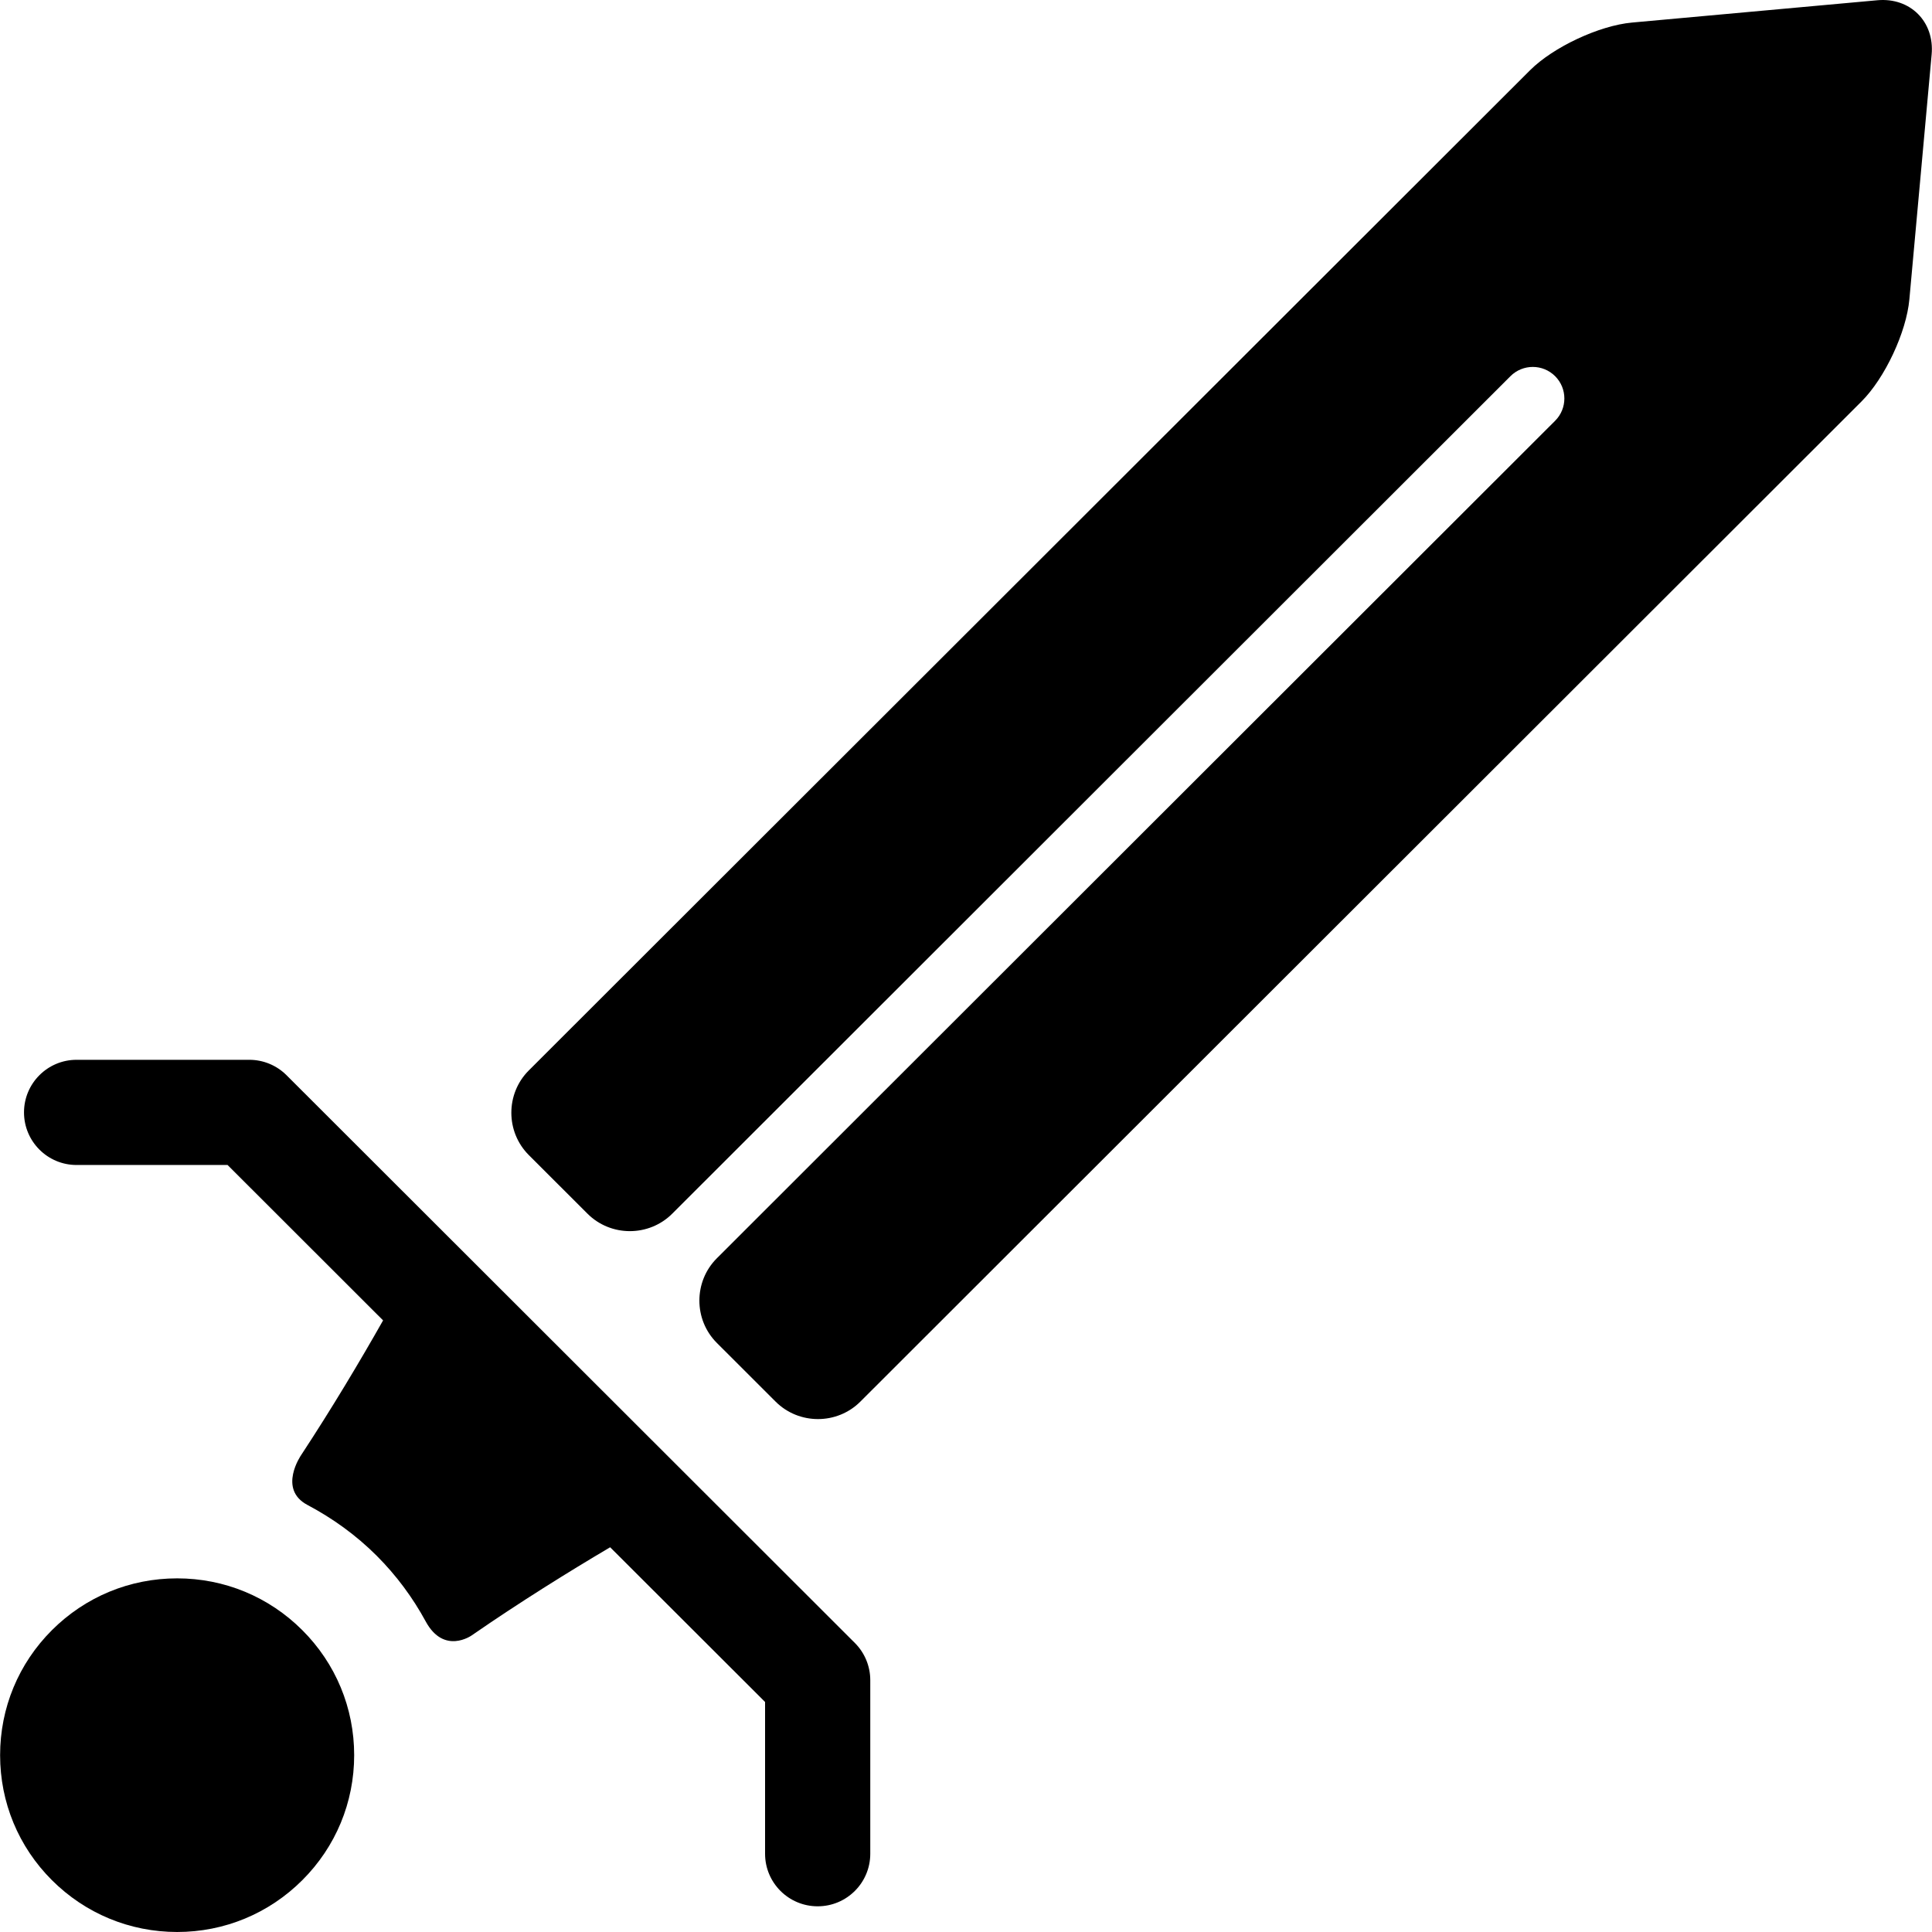
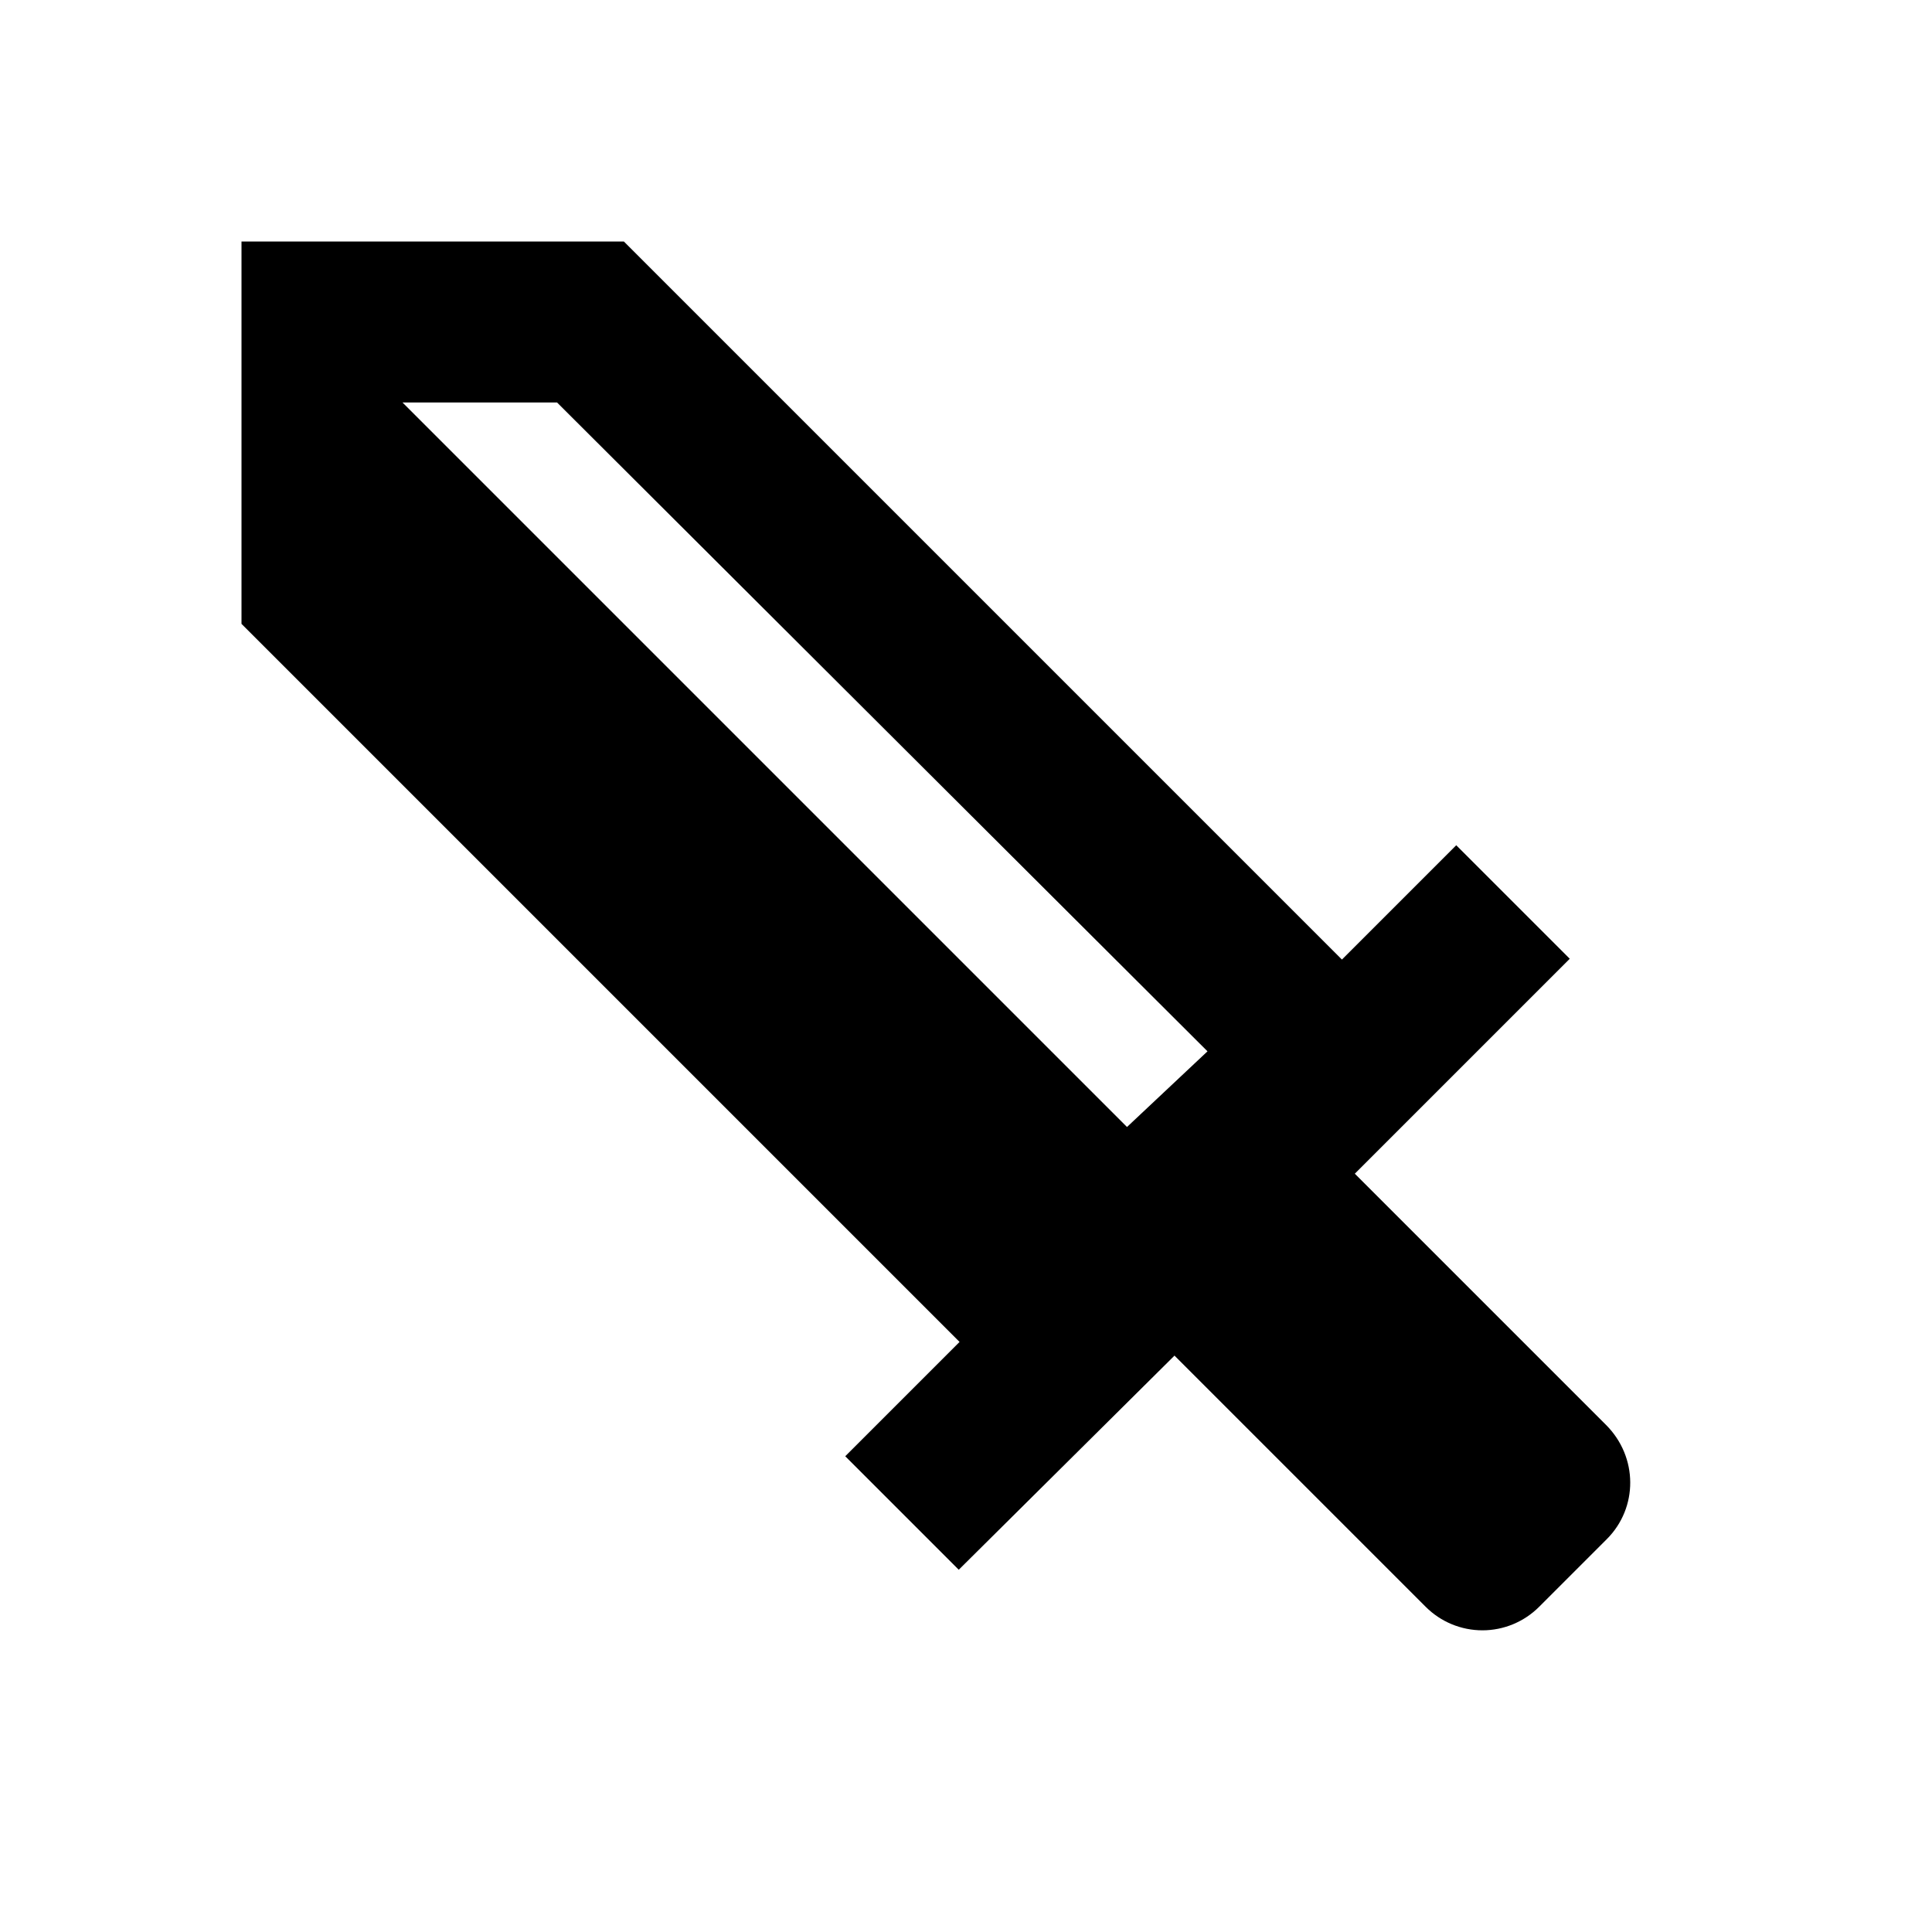
- <svg xmlns="http://www.w3.org/2000/svg" fill="#000000" height="800px" width="800px" version="1.1" id="Capa_1" viewBox="0 0 290.226 290.226" xml:space="preserve">
-   <g>
-     <path d="M63.951,243.575c-1.945-3.578-4.401-6.907-7.363-9.869c-3.106-3.102-6.626-5.633-10.4-7.63   c-4.51-2.387-0.945-7.5-0.945-7.5c4.616-7.023,8.825-14.079,12.305-20.226l-23.363-23.344H11.504c-4.362,0-7.898-3.539-7.898-7.902   c0-4.361,3.536-7.9,7.898-7.9h25.947c2.1,0,4.107,0.832,5.588,2.312l85.379,85.291c1.483,1.483,2.315,3.495,2.315,5.589v26.073   c0,4.365-3.537,7.897-7.9,7.897c-4.367,0-7.904-3.531-7.904-7.897v-22.798l-23.27-23.24c-6.281,3.707-13.582,8.252-20.816,13.25   C70.842,245.679,66.698,248.629,63.951,243.575z" />
-     <path d="M26.61,237.102c-7.106,0-13.784,2.764-18.812,7.784c-5.019,5.015-7.782,11.686-7.782,18.778   c0,7.097,2.764,13.762,7.782,18.776c5.027,5.016,11.706,7.783,18.812,7.785c7.102,0,13.781-2.77,18.804-7.785   c5.023-5.015,7.79-11.682,7.79-18.776c0-7.093-2.768-13.764-7.79-18.778C40.392,239.866,33.712,237.102,26.61,237.102z" />
-     <path d="M100.985,182.318c-3.502,3.499-9.232,3.499-12.734,0.001l-8.81-8.801c-3.502-3.498-3.502-9.223,0-12.721L229.832,10.564   c3.502-3.498,10.401-6.727,15.33-7.175l36.862-3.352c4.93-0.448,8.596,3.218,8.148,8.148l-3.346,36.791   c-0.448,4.93-3.68,11.825-7.182,15.324l-150.4,150.251c-3.502,3.498-9.232,3.498-12.734,0l-8.822-8.813   c-3.502-3.498-3.502-9.223,0-12.722L233.608,63.213c1.854-1.848,1.856-4.852,0.003-6.702c-1.848-1.853-4.853-1.853-6.709-0.002   L100.985,182.318z" />
-   </g>
+ <svg xmlns="http://www.w3.org/2000/svg" class="svg-icon" style="width: 1em; height: 1em;vertical-align: middle;fill: currentColor;overflow: hidden;" viewBox="0 0 1024 1024" version="1.1">
+   <path d="M295.253 213.333H213.333l384 384 42.667-40.107m211.627 258.56l-35.84 35.84a42.496 42.496 0 0 1-60.16 0l-133.12-133.12-114.347 113.493-60.16-60.16 60.587-60.587L128 330.667V128h202.667l380.587 380.587 60.587-60.587 60.16 60.16-113.92 113.92 133.12 133.12c17.067 17.067 17.067 43.947 0.427 60.587z" fill="" />
</svg>
